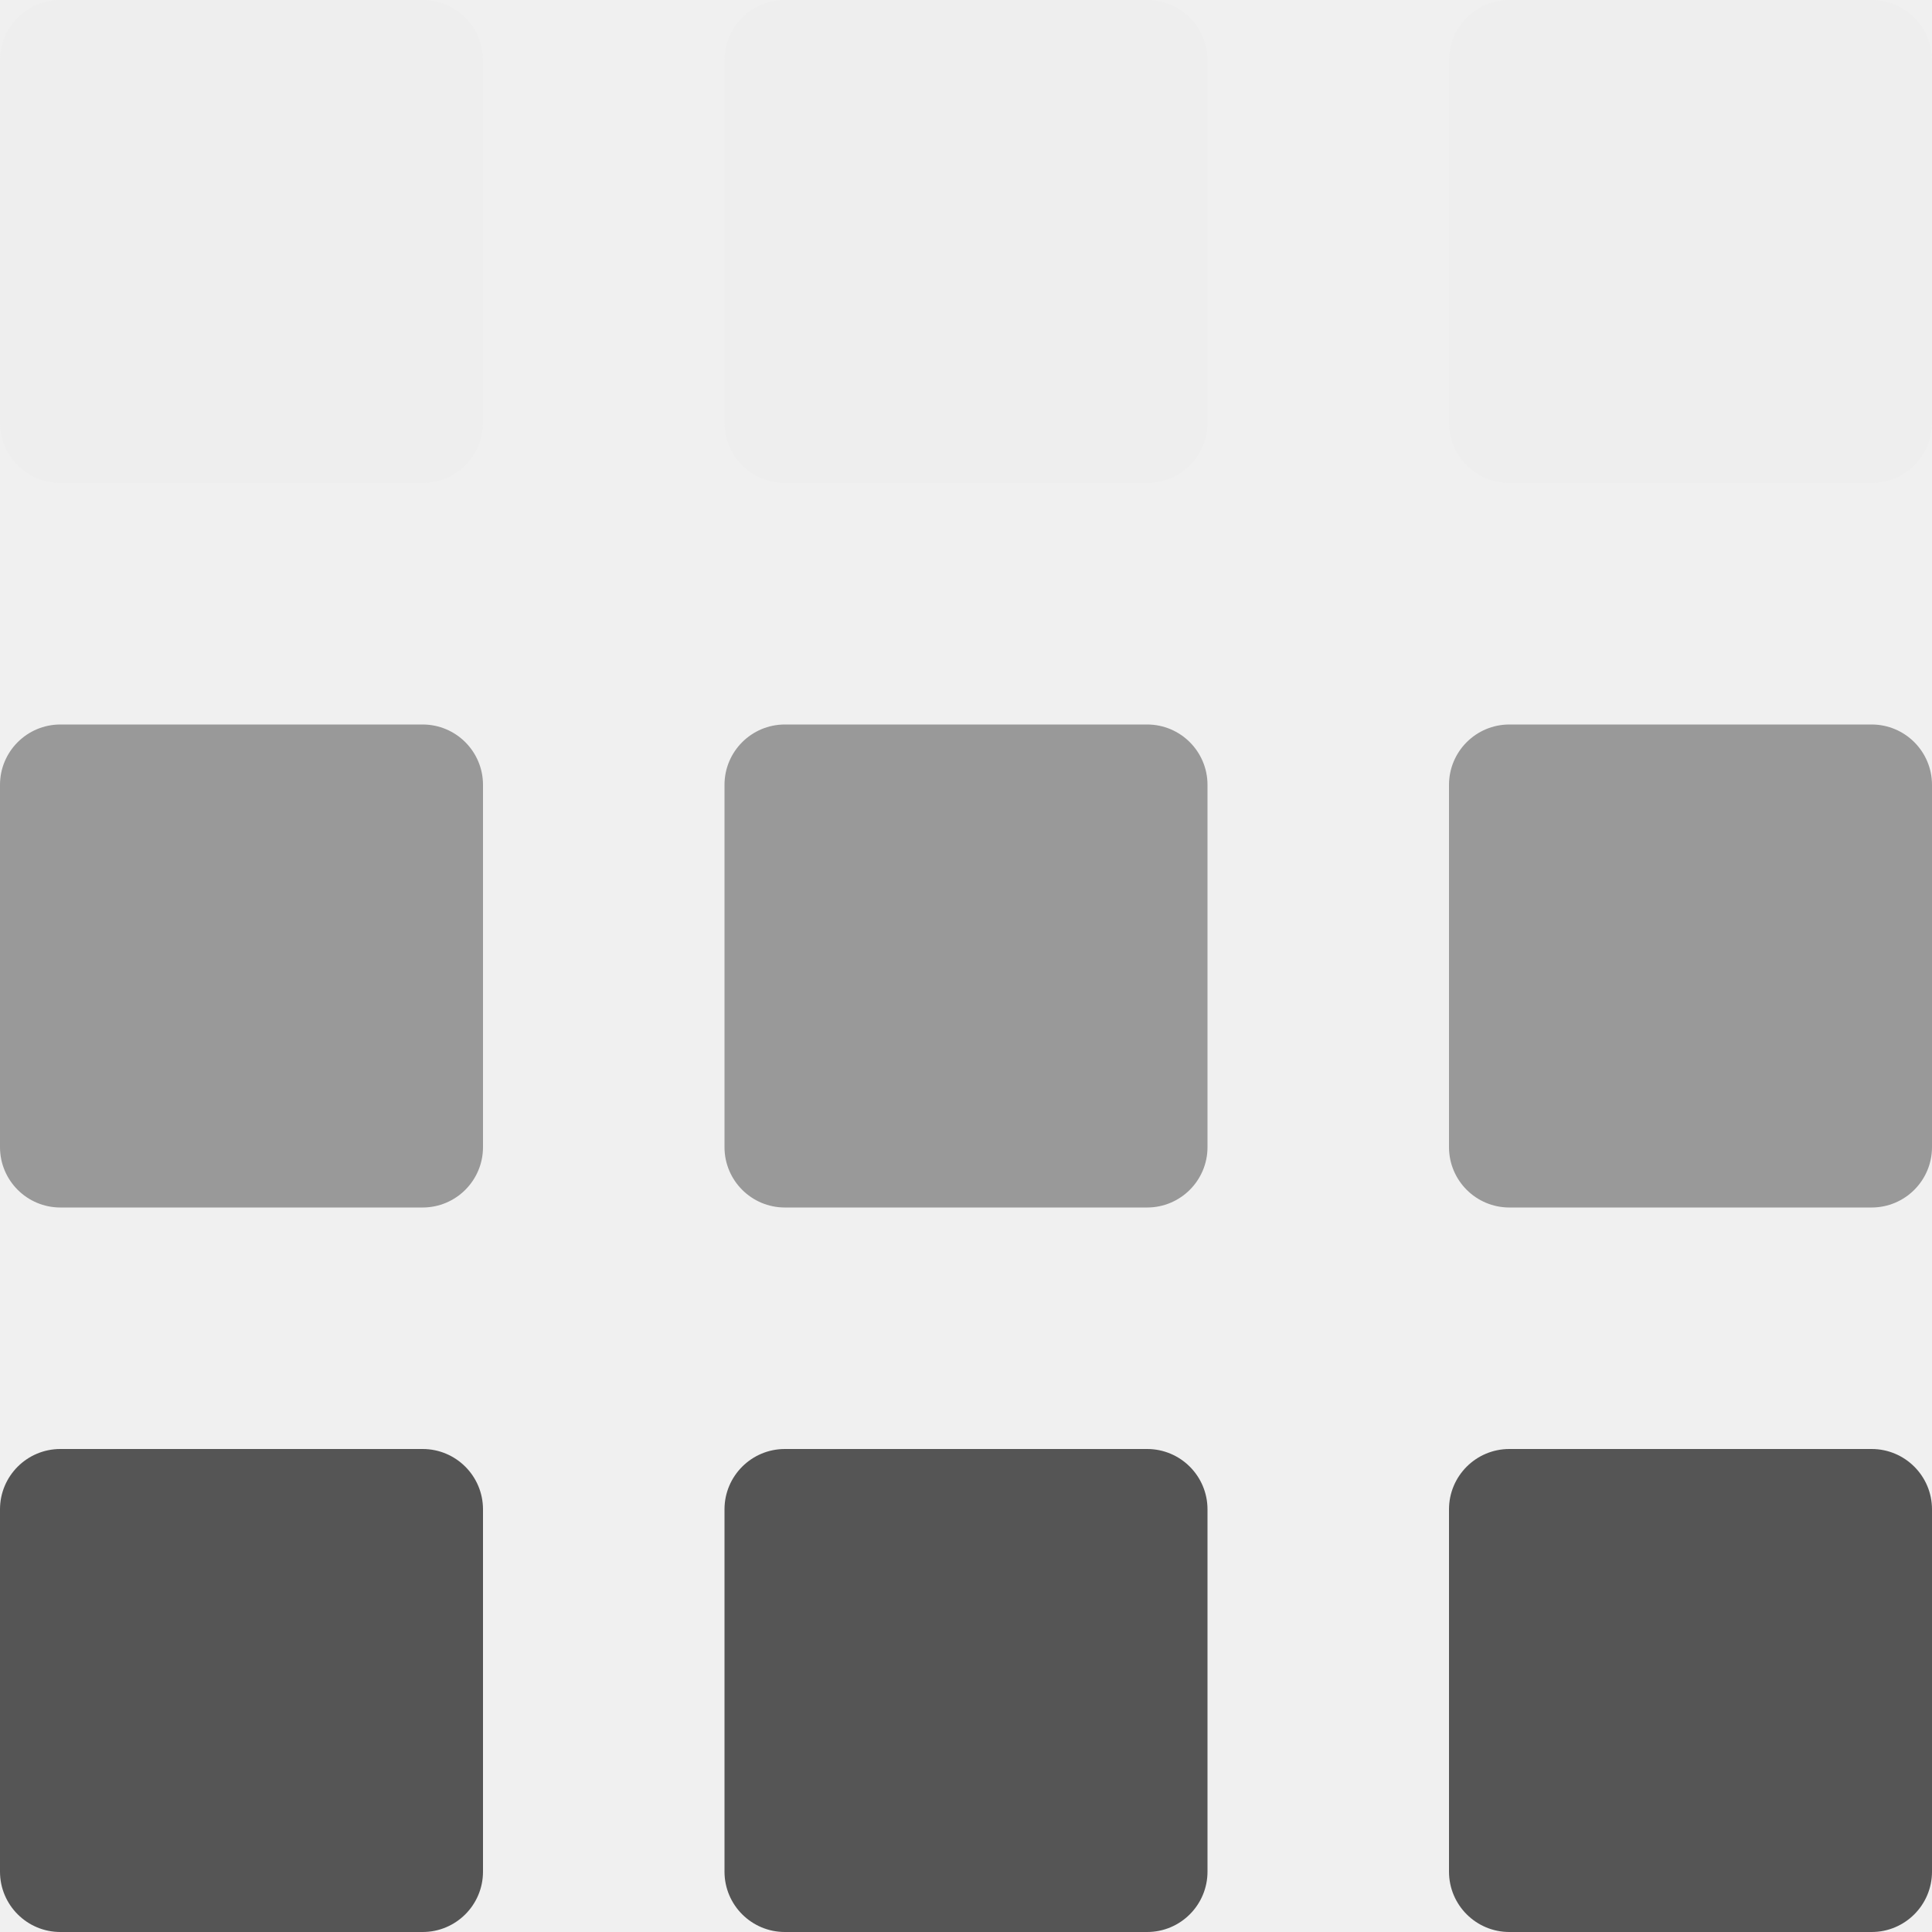
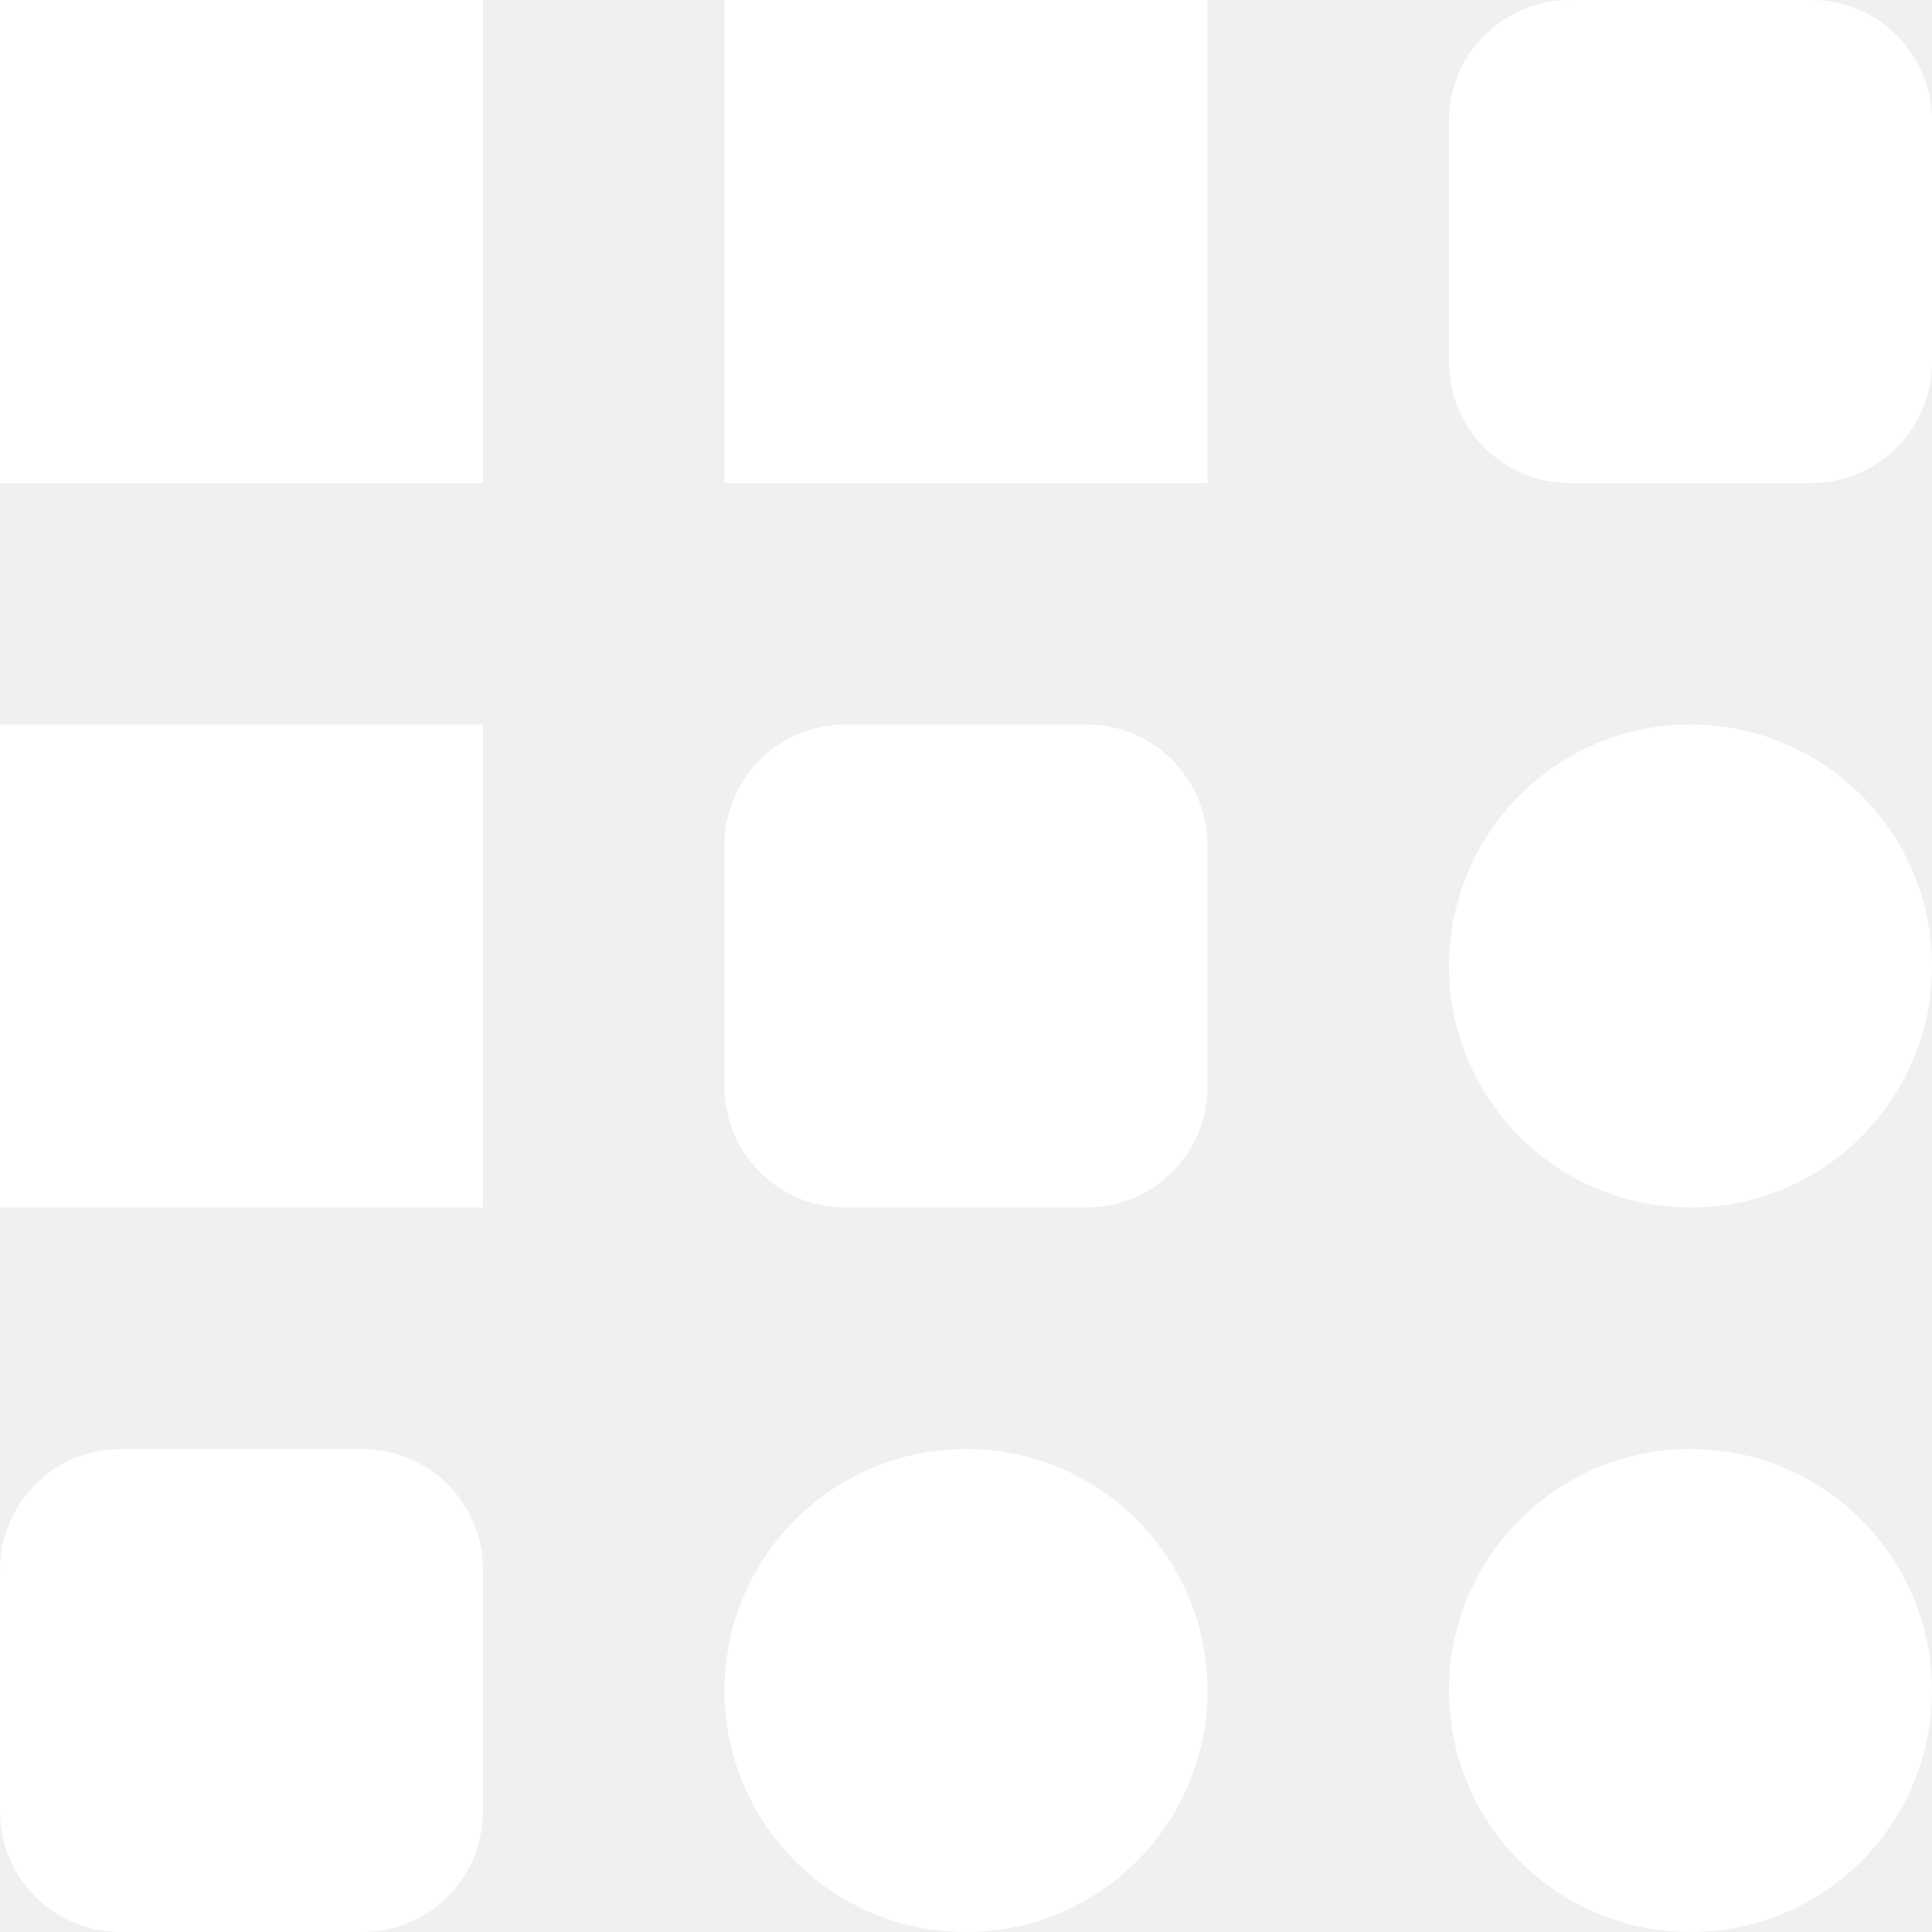
<svg xmlns="http://www.w3.org/2000/svg" width="16" height="16" viewBox="0 0 16 16">
-   <g id="Group_306" data-name="Group 306" transform="translate(-266 -309)">
-     <rect id="Rectangle_392" data-name="Rectangle 392" width="4" height="4" rx="0.5" transform="translate(266 309)" fill="#eee" />
-     <rect id="Rectangle_386" data-name="Rectangle 386" width="4" height="4" rx="0.5" transform="translate(266 315)" fill="#999" />
-     <rect id="Rectangle_380" data-name="Rectangle 380" width="4" height="4" rx="0.5" transform="translate(266 321)" fill="#555" />
-     <rect id="Rectangle_393" data-name="Rectangle 393" width="4" height="4" rx="0.5" transform="translate(272 309)" fill="#eee" />
-     <rect id="Rectangle_387" data-name="Rectangle 387" width="4" height="4" rx="0.5" transform="translate(272 315)" fill="#999" />
-     <rect id="Rectangle_381" data-name="Rectangle 381" width="4" height="4" rx="0.5" transform="translate(272 321)" fill="#555" />
-     <rect id="Rectangle_396" data-name="Rectangle 396" width="4" height="4" rx="0.5" transform="translate(278 309)" fill="#eee" />
-     <rect id="Rectangle_390" data-name="Rectangle 390" width="4" height="4" rx="0.5" transform="translate(278 315)" fill="#999" />
-     <rect id="Rectangle_383" data-name="Rectangle 383" width="4" height="4" rx="0.5" transform="translate(278 321)" fill="#555" />
+   <g id="Group_342" data-name="Group 342" transform="translate(-170 -511)">
+     <rect id="Rectangle_392" data-name="Rectangle 392" width="4" height="4" transform="translate(170 511)" fill="#fff" />
+     <rect id="Rectangle_386" data-name="Rectangle 386" width="4" height="4" transform="translate(170 517)" fill="#fff" />
+     <rect id="Rectangle_380" data-name="Rectangle 380" width="4" height="4" rx="1" transform="translate(170 523)" fill="#fff" />
+     <rect id="Rectangle_393" data-name="Rectangle 393" width="4" height="4" transform="translate(176 511)" fill="#fff" />
+     <rect id="Rectangle_387" data-name="Rectangle 387" width="4" height="4" rx="1" transform="translate(176 517)" fill="#fff" />
+     <rect id="Rectangle_381" data-name="Rectangle 381" width="4" height="4" rx="2" transform="translate(176 523)" fill="#fff" />
+     <rect id="Rectangle_396" data-name="Rectangle 396" width="4" height="4" rx="1" transform="translate(182 511)" fill="#fff" />
+     <rect id="Rectangle_390" data-name="Rectangle 390" width="4" height="4" rx="2" transform="translate(182 517)" fill="#fff" />
+     <rect id="Rectangle_383" data-name="Rectangle 383" width="4" height="4" rx="2" transform="translate(182 523)" fill="#fff" />
  </g>
</svg>
